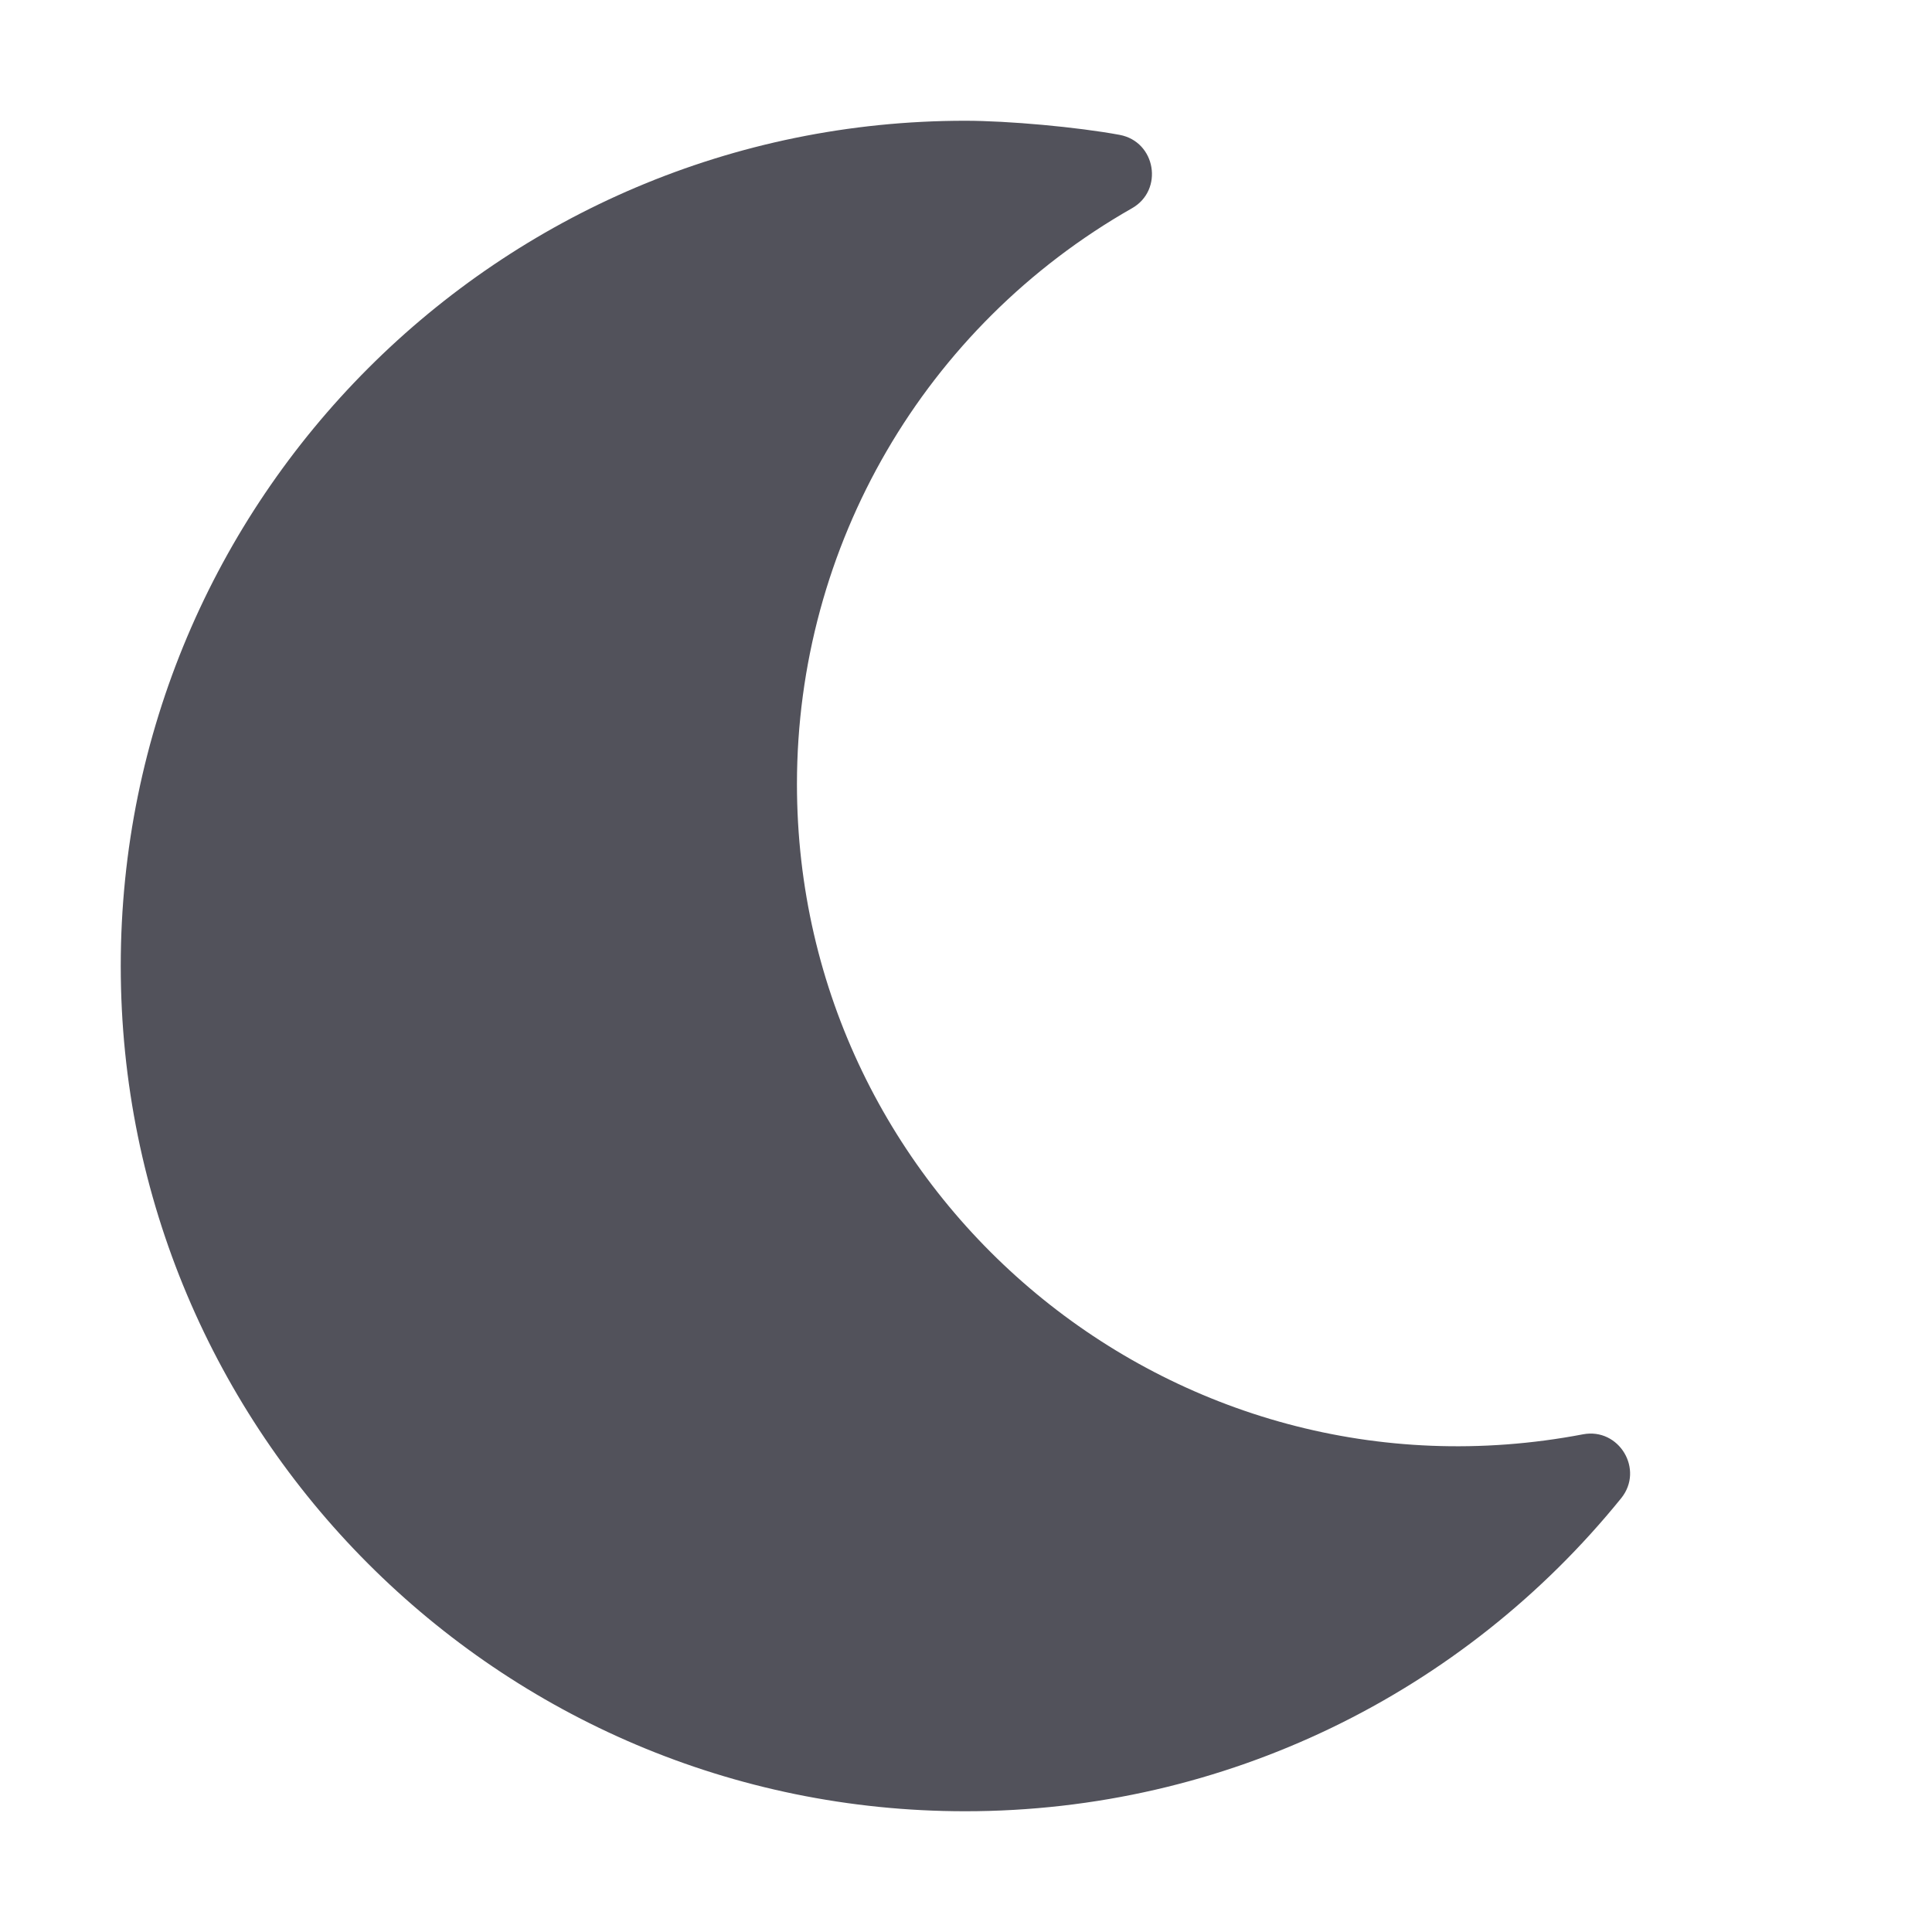
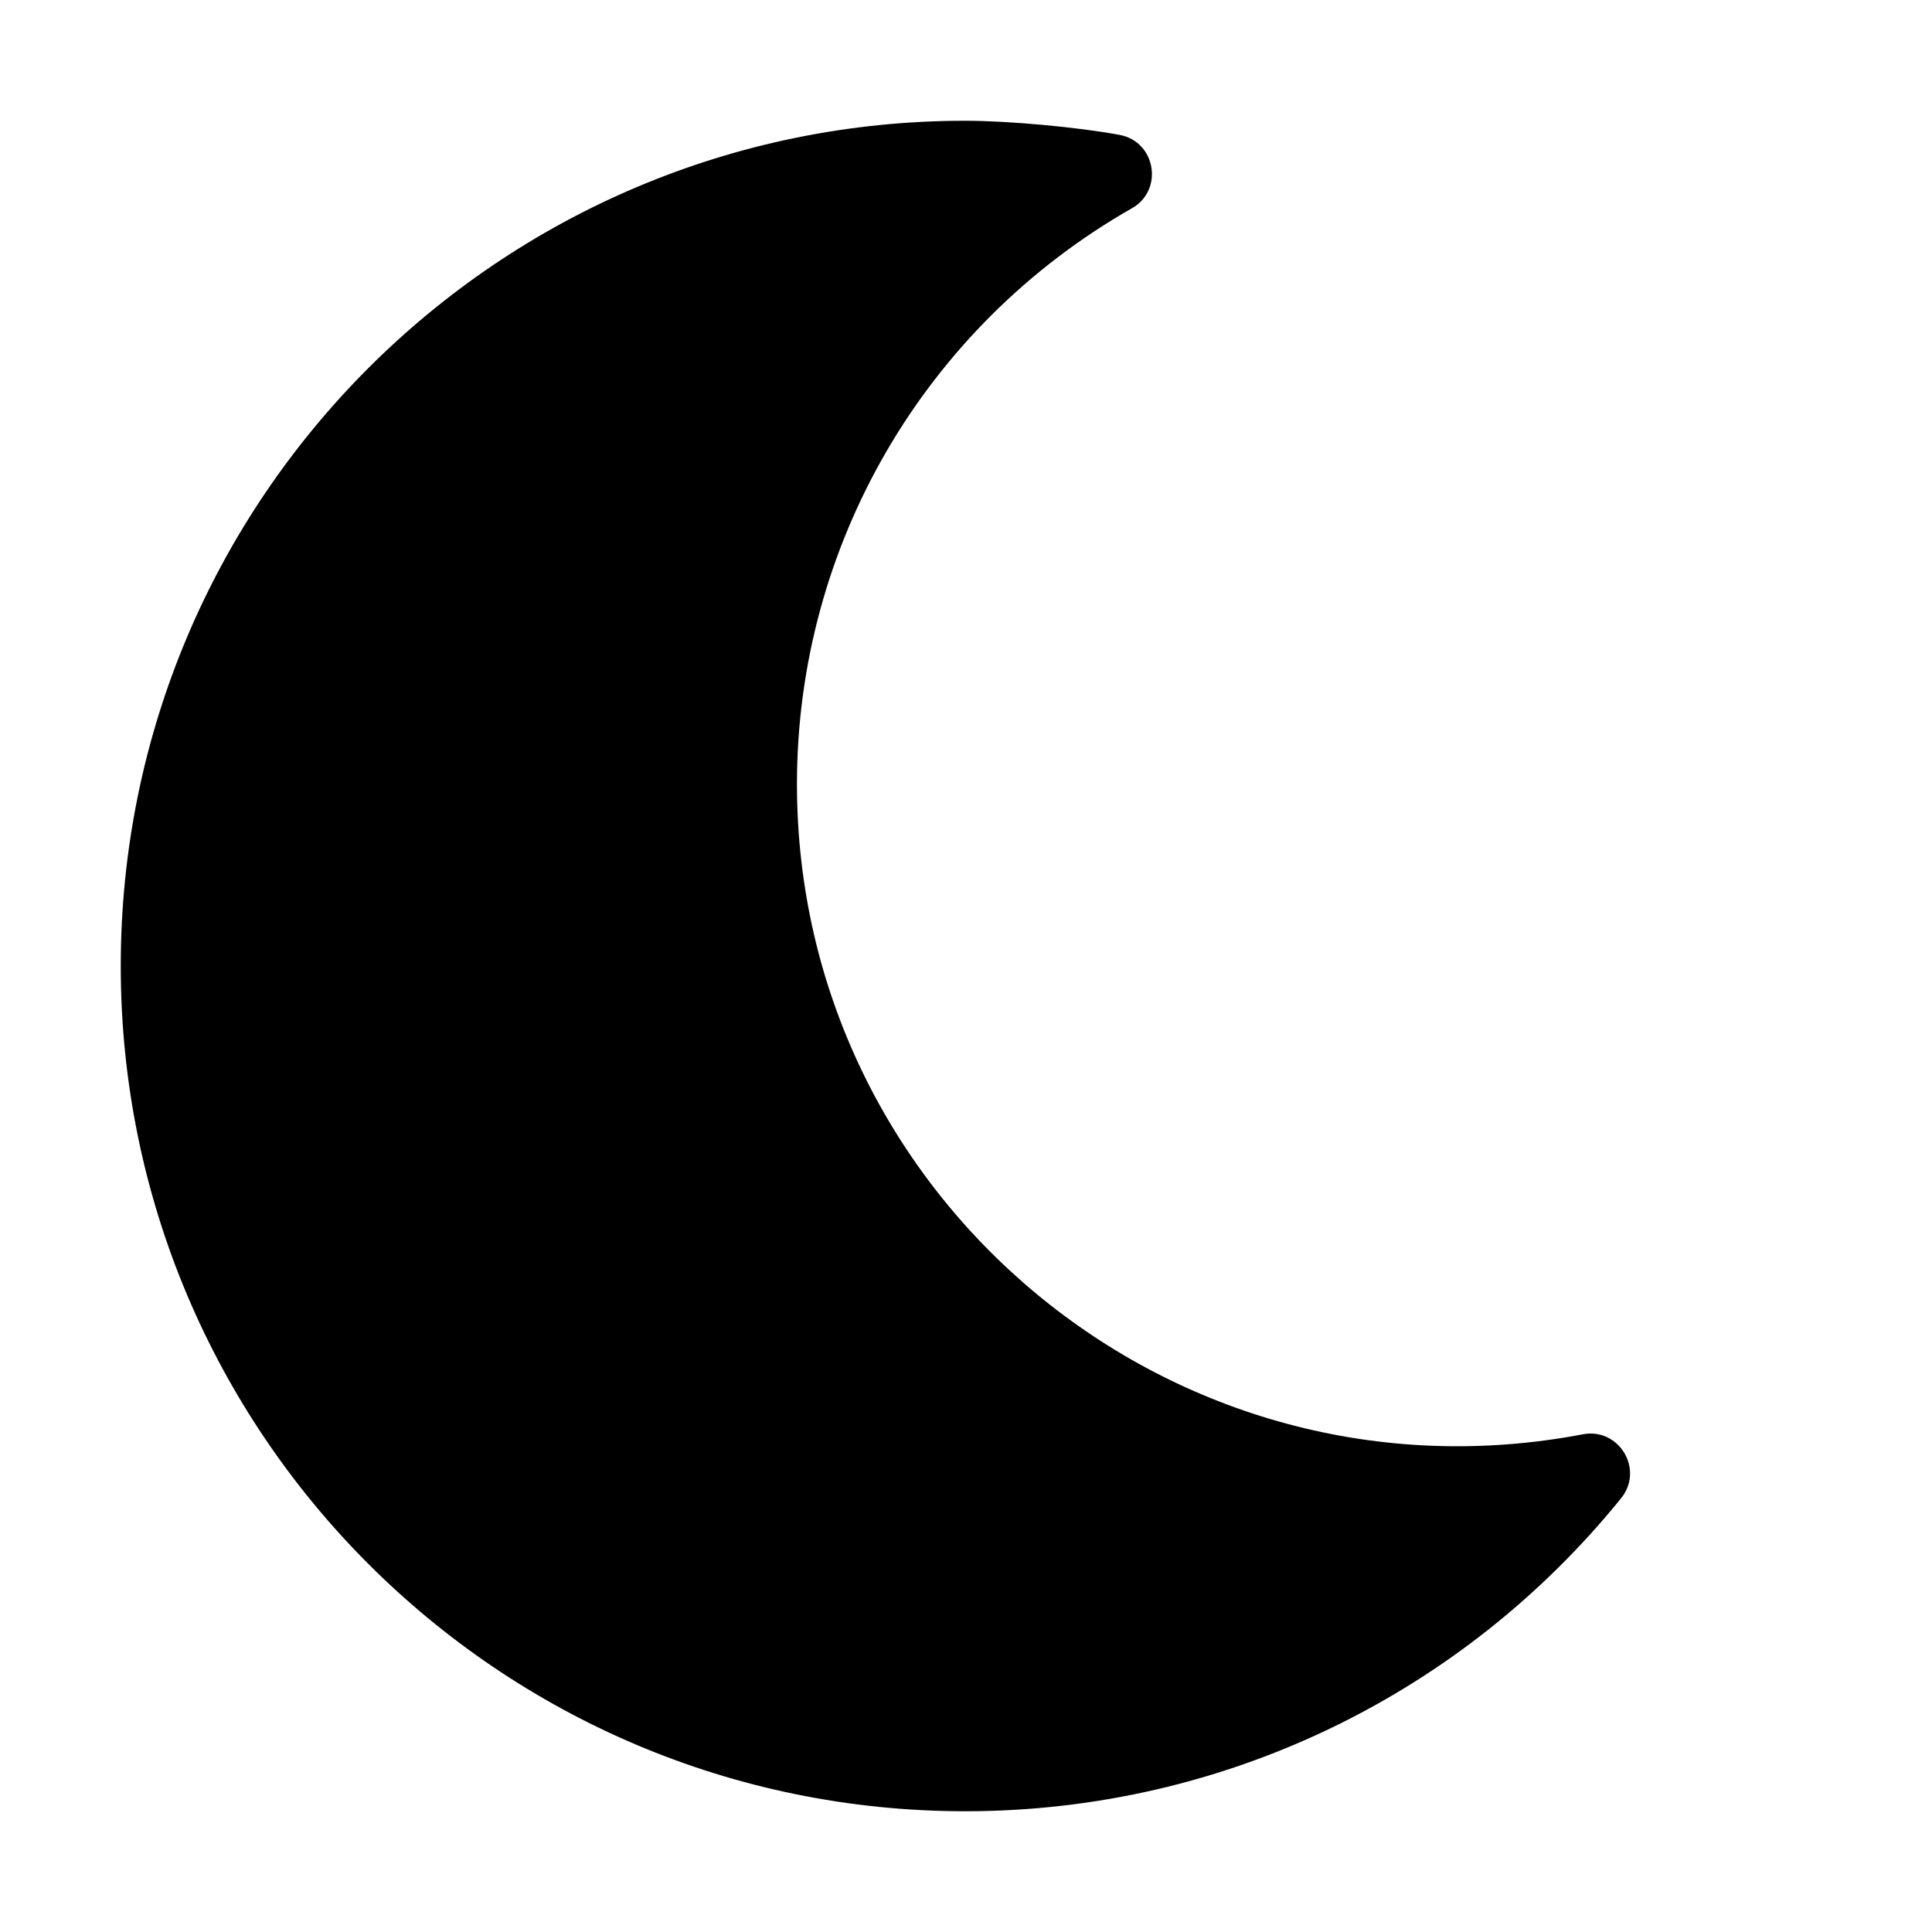
- <svg xmlns="http://www.w3.org/2000/svg" viewBox="0 0 20 20" fill="none">
-   <path d="M1.25 10C1.25 5.164 5.168 1.25 9.992 1.25C10.436 1.25 11.152 1.315 11.59 1.396C11.966 1.466 12.049 1.968 11.718 2.156C9.57 3.379 8.25 5.648 8.25 8.117C8.25 12.402 12.145 15.656 16.387 14.848C16.76 14.777 17.023 15.212 16.782 15.51C15.152 17.523 12.688 18.75 9.992 18.75C5.16 18.75 1.25 14.828 1.25 10Z" fill="#52525B" />
+ <svg xmlns="http://www.w3.org/2000/svg" viewBox="0 0 512 512">
+   <path d="M32 256c0-123.8 100.3-224 223.8-224c11.36 0 29.7 1.668 40.9 3.746c9.616 1.777 11.75 14.63 3.279 19.44C245 86.5 211.2 144.6 211.2 207.8c0 109.7 99.71 193 208.3 172.3c9.561-1.805 16.28 9.324 10.11 16.95C387.9 448.6 324.8 480 255.8 480C132.1 480 32 379.6 32 256z" fill="currentColor" />
</svg>
